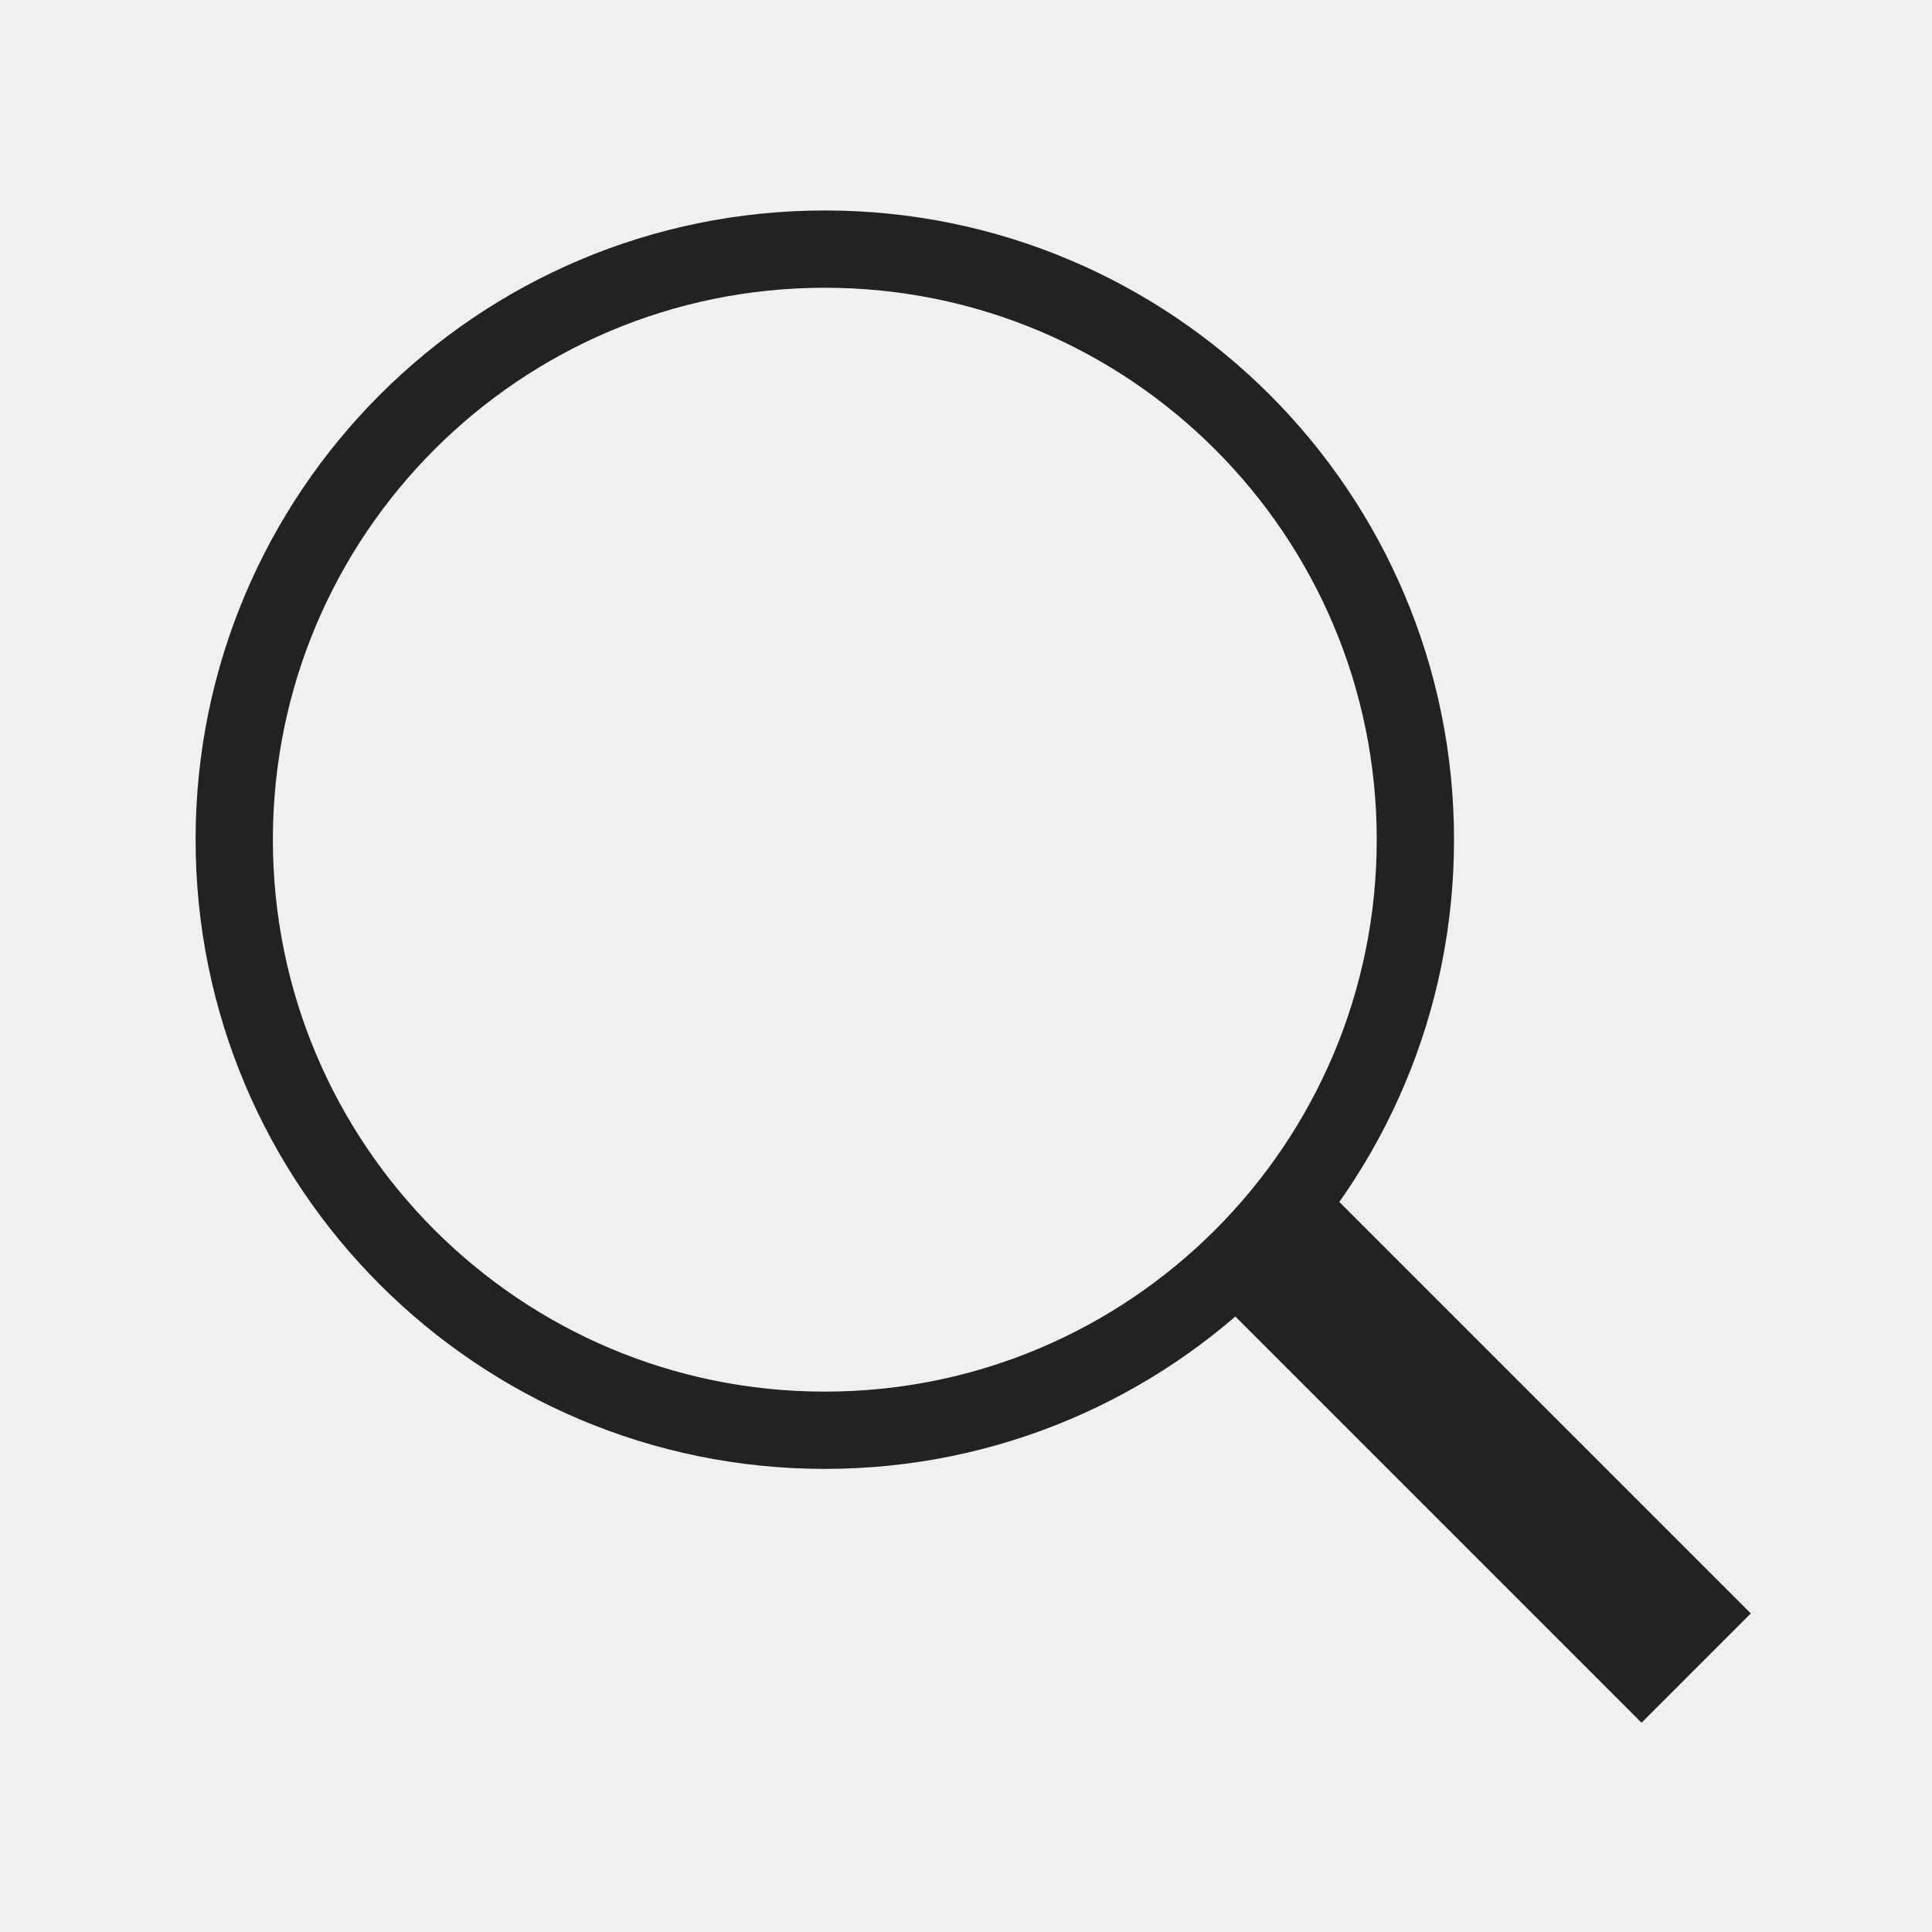
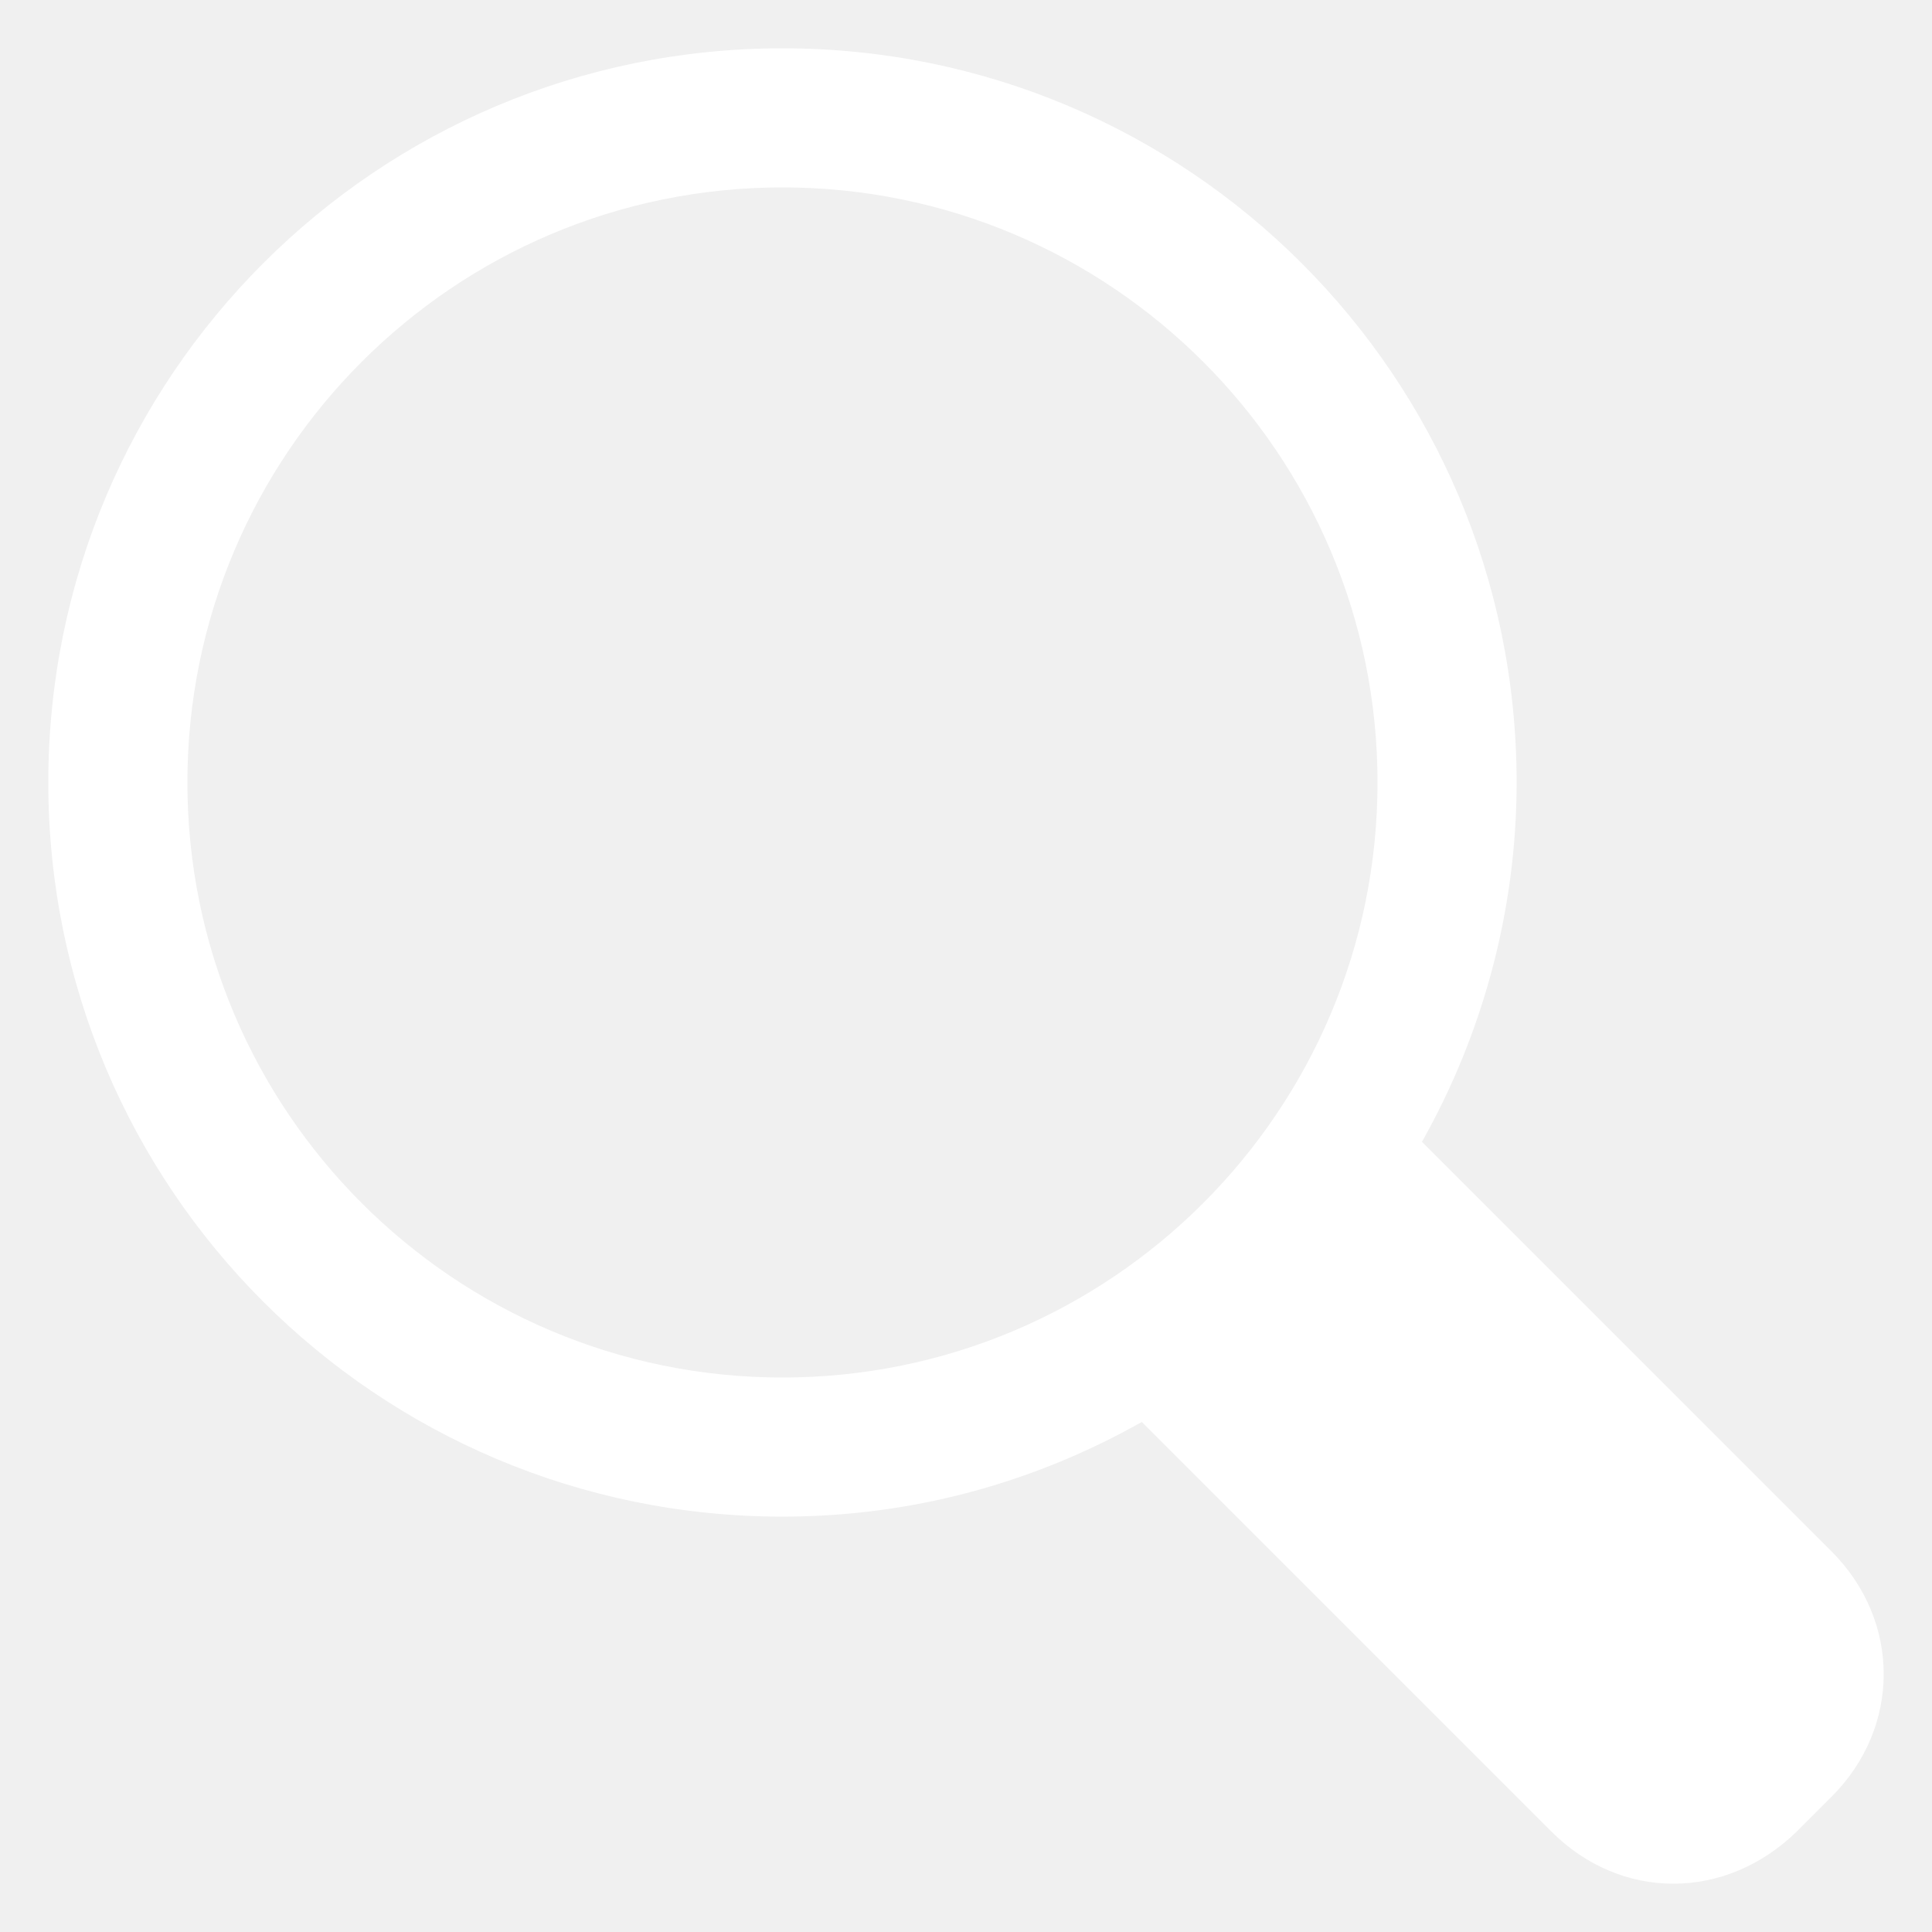
- <svg xmlns="http://www.w3.org/2000/svg" version="1.1" x="0px" y="0px" viewBox="0 0 100 100" id="svg2">
-   <defs id="defs10">
-     </defs>
-   <g transform="translate(0,-952.3622)" id="g4">
-     <circle style="opacity:1;fill:none;fill-opacity:1;stroke:#222;stroke-width:4;stroke-linecap:butt;stroke-linejoin:miter;stroke-miterlimit:4;stroke-dasharray:none;stroke-dashoffset:0;stroke-opacity:1" id="path3630" cx="42.692" cy="995.824" r="30.568" />
-     <path style="fill:none;fill-rule:evenodd;stroke:#222;stroke-width:8;stroke-linecap:butt;stroke-linejoin:miter;stroke-miterlimit:4;stroke-dasharray:none;stroke-opacity:1" d="m 64.342,1015.25 23.451,23.451" id="path4442" />
-   </g>
+ <svg xmlns="http://www.w3.org/2000/svg" version="1.1" viewBox="0 0 100 100">
+   <path d="M94.8 80.3L73.6 59.1c3.1-5.5 4.9-11.9 4.9-18.6 0-21-17-38-38-38s-38 17-38 38 17 38 38 38c6.8 0 13.1-1.8 18.6-4.9l21.2 21.2c3.6 3.6 9 3.6 12.7 0l1.8-1.8c3.6-3.6 3.6-9.1 0-12.7zM9.7 40.5c0-17 13.8-30.8 30.8-30.8s30.8 13.8 30.8 30.8-13.8 30.8-30.8 30.8S9.7 57.5 9.7 40.5z" fill="#fff" />
</svg>
